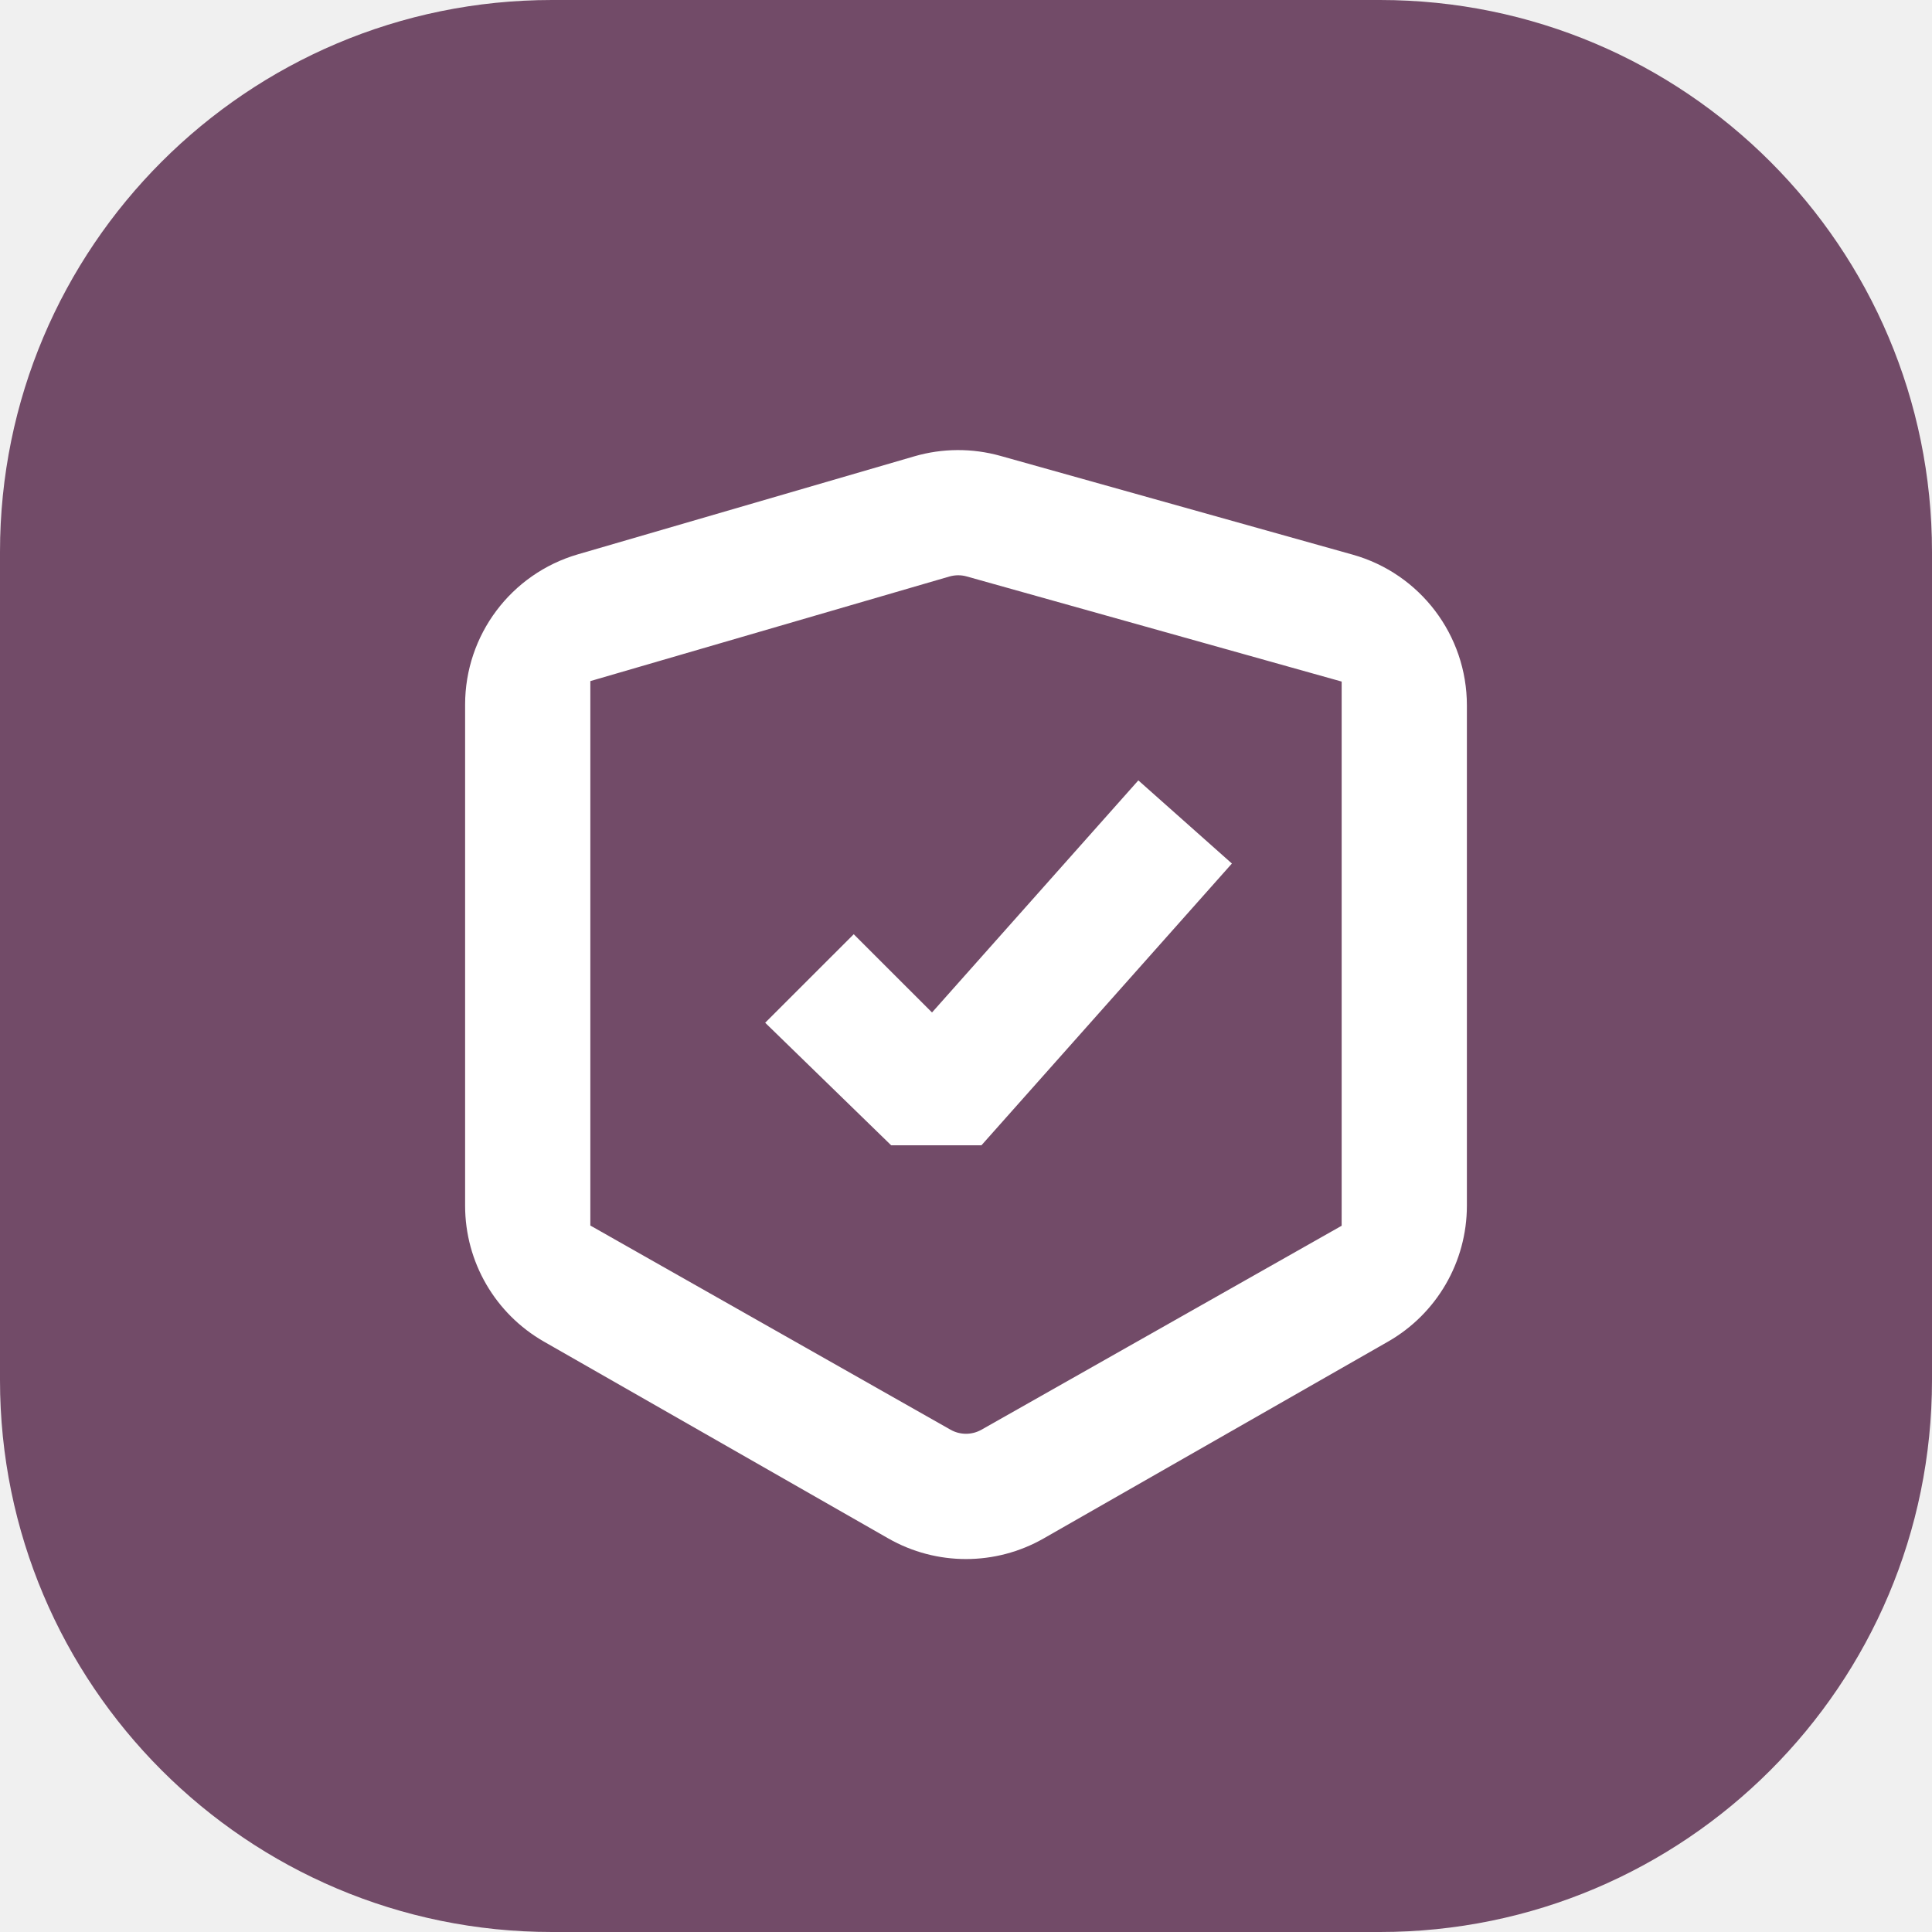
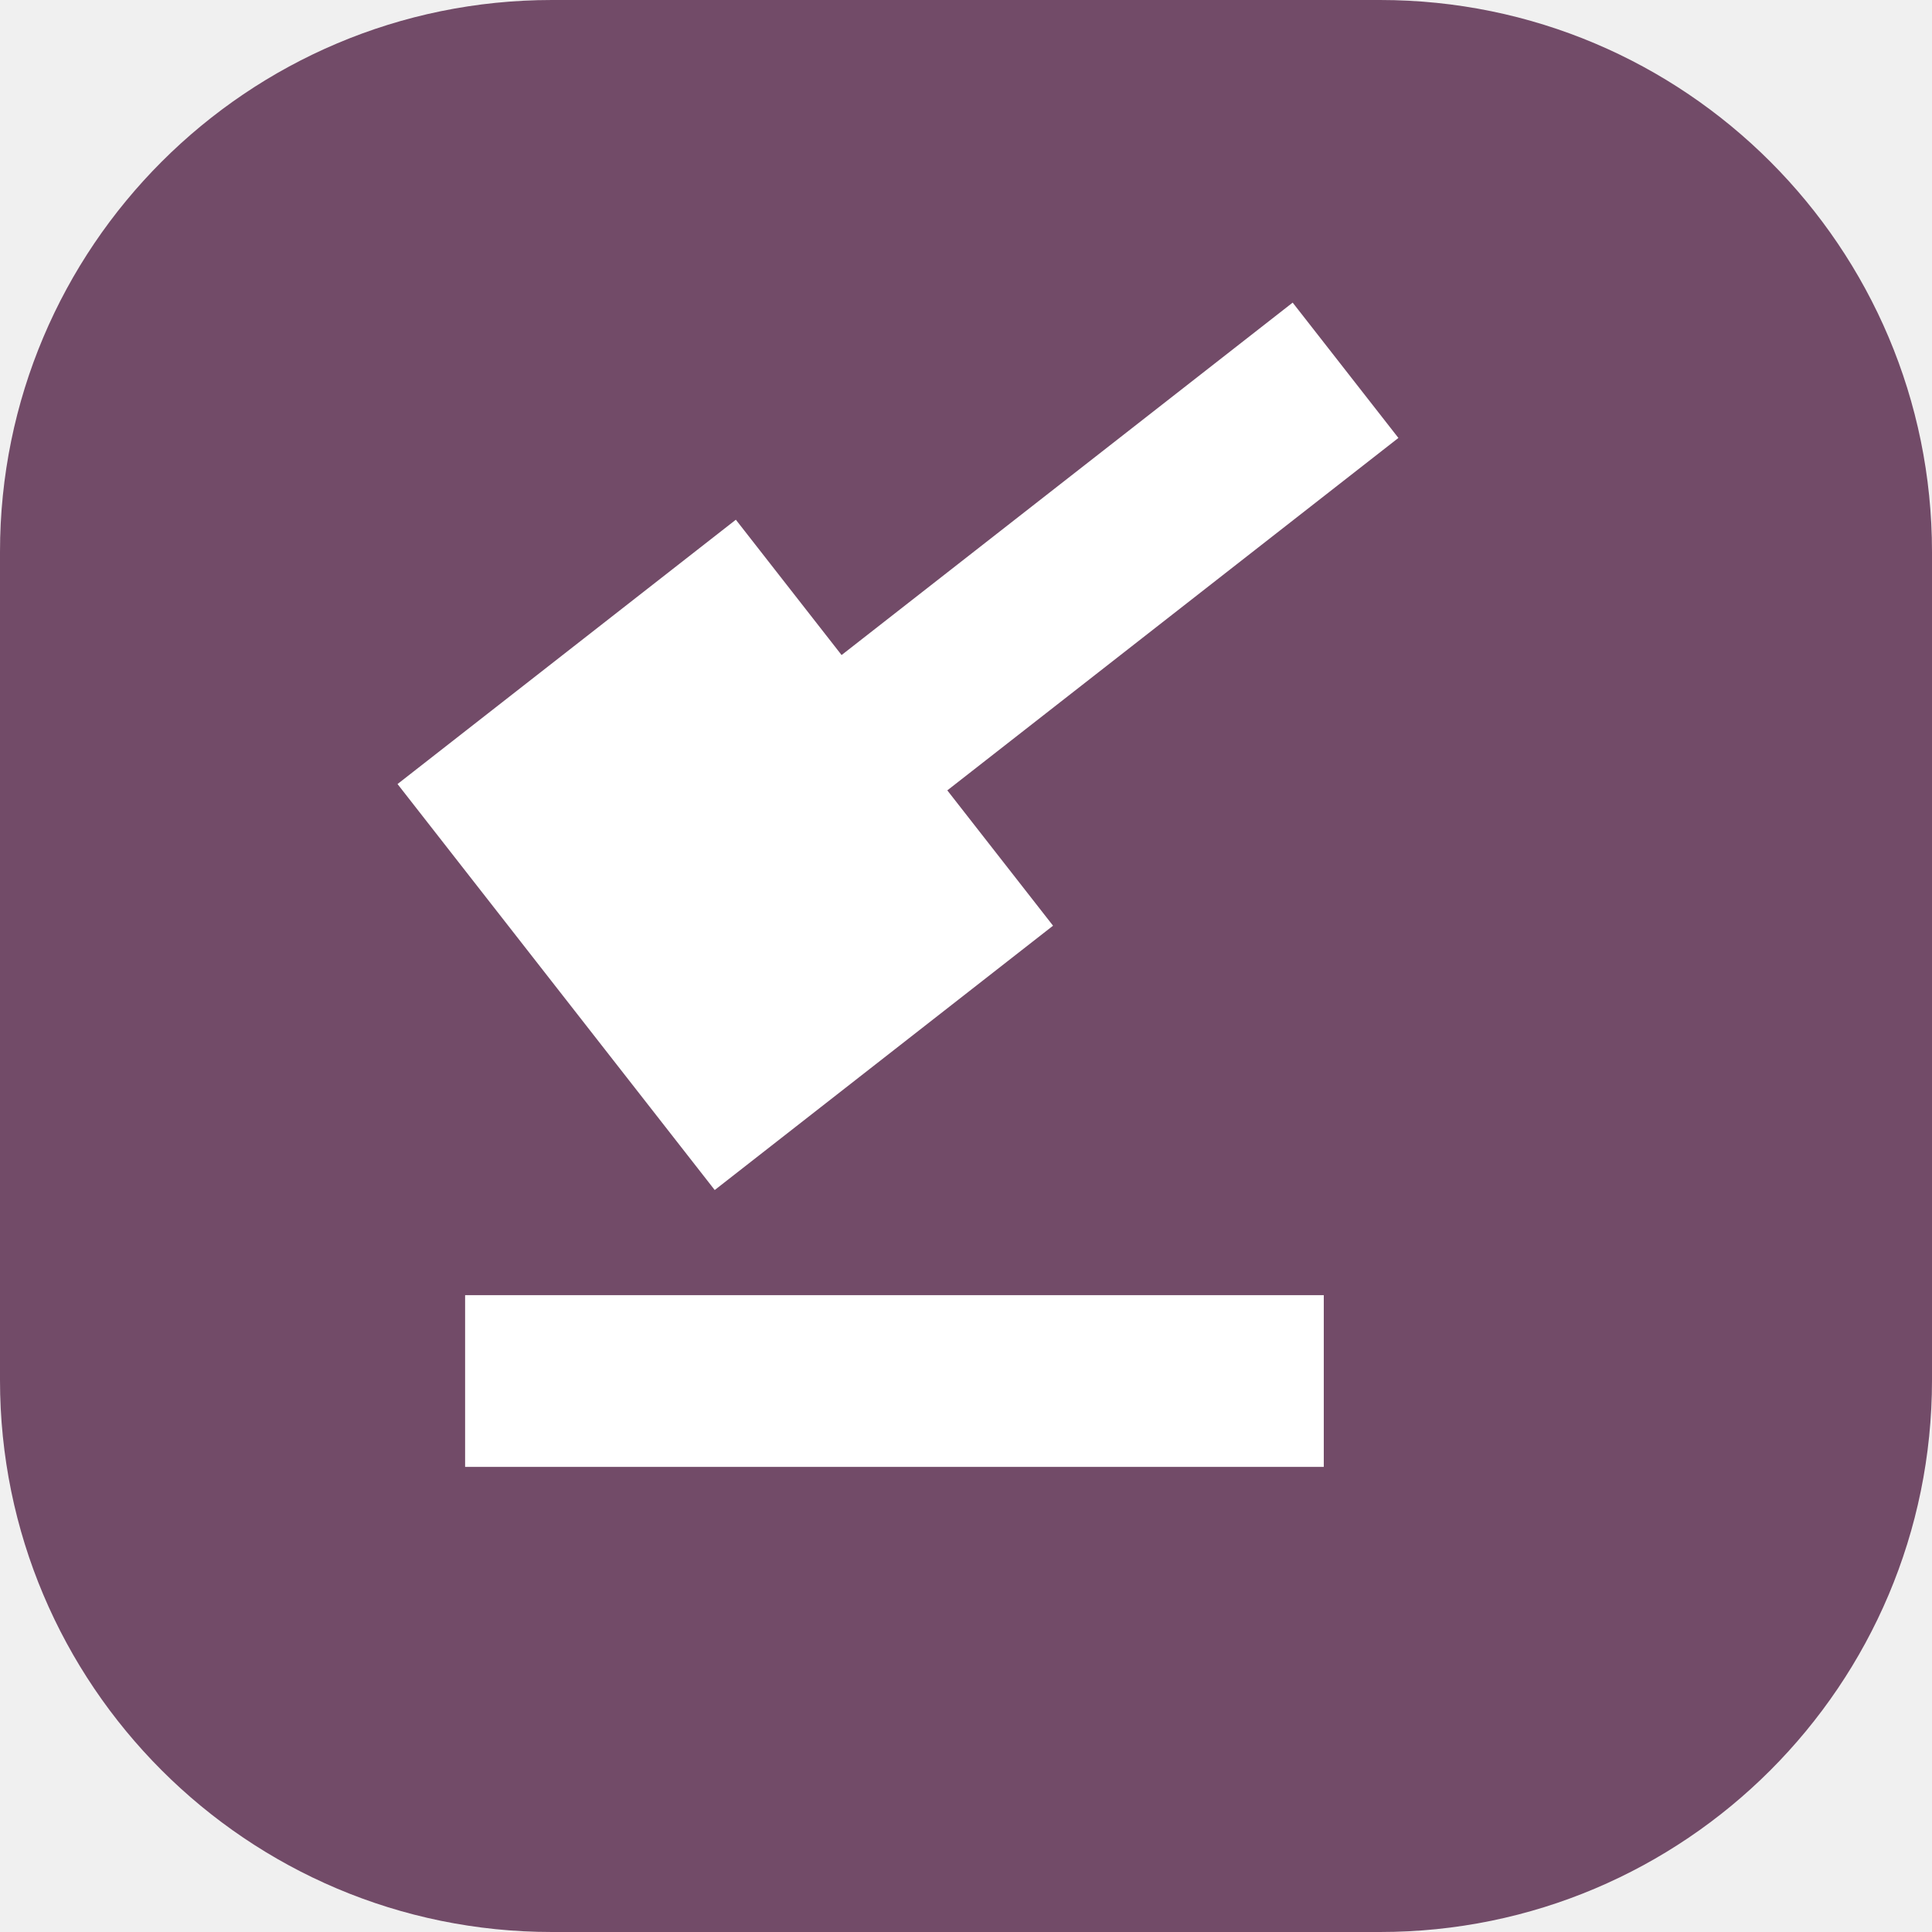
<svg xmlns="http://www.w3.org/2000/svg" width="54" height="54" viewBox="0 0 54 54" fill="none">
  <path d="M38.571 0H15.429C6.908 0 0 6.908 0 15.429V38.571C0 47.092 6.908 54 15.429 54H38.571C47.092 54 54 47.092 54 38.571V15.429C54 6.908 47.092 0 38.571 0Z" fill="#724B68" />
-   <path d="M25.557 12.754C26.342 12.526 27.175 12.522 27.962 12.742L37.806 15.502C39.694 16.032 41 17.754 41 19.715V33.701C40.999 35.271 40.158 36.72 38.795 37.499L29.17 43C27.825 43.768 26.174 43.768 24.829 43L15.204 37.499C13.841 36.72 13 35.271 13 33.701V19.693C13 17.748 14.284 16.038 16.151 15.494L25.557 12.754ZM27.017 16.111C26.86 16.067 26.692 16.069 26.535 16.114L16.5 19.037C16.5 19.474 16.5 19.304 16.5 19.693V33.701C16.5 34.015 16.5 34.349 16.5 34.254L26.566 39.96C26.835 40.113 27.165 40.113 27.434 39.96L37.5 34.26C37.5 34.349 37.499 34.015 37.5 33.701V19.715C37.5 19.323 37.5 19.378 37.5 19.05L27.017 16.111ZM34.432 24.136L27.432 32.011H24.908L21.387 28.586L23.862 26.112L26.05 28.299L31.817 21.812L34.432 24.136Z" fill="white" />
+   <g transform="translate(5.8,5) scale(0.8)">
+     <path d="M9 39H39V45H9V39Z" fill="white" />
+     <g transform="rotate(-38 24 19)">
+       <path d="M9 10H24V28H9V10ZM24 16H44V22H24V16Z" fill="white" />
+     </g>
+   </g>
</svg>
